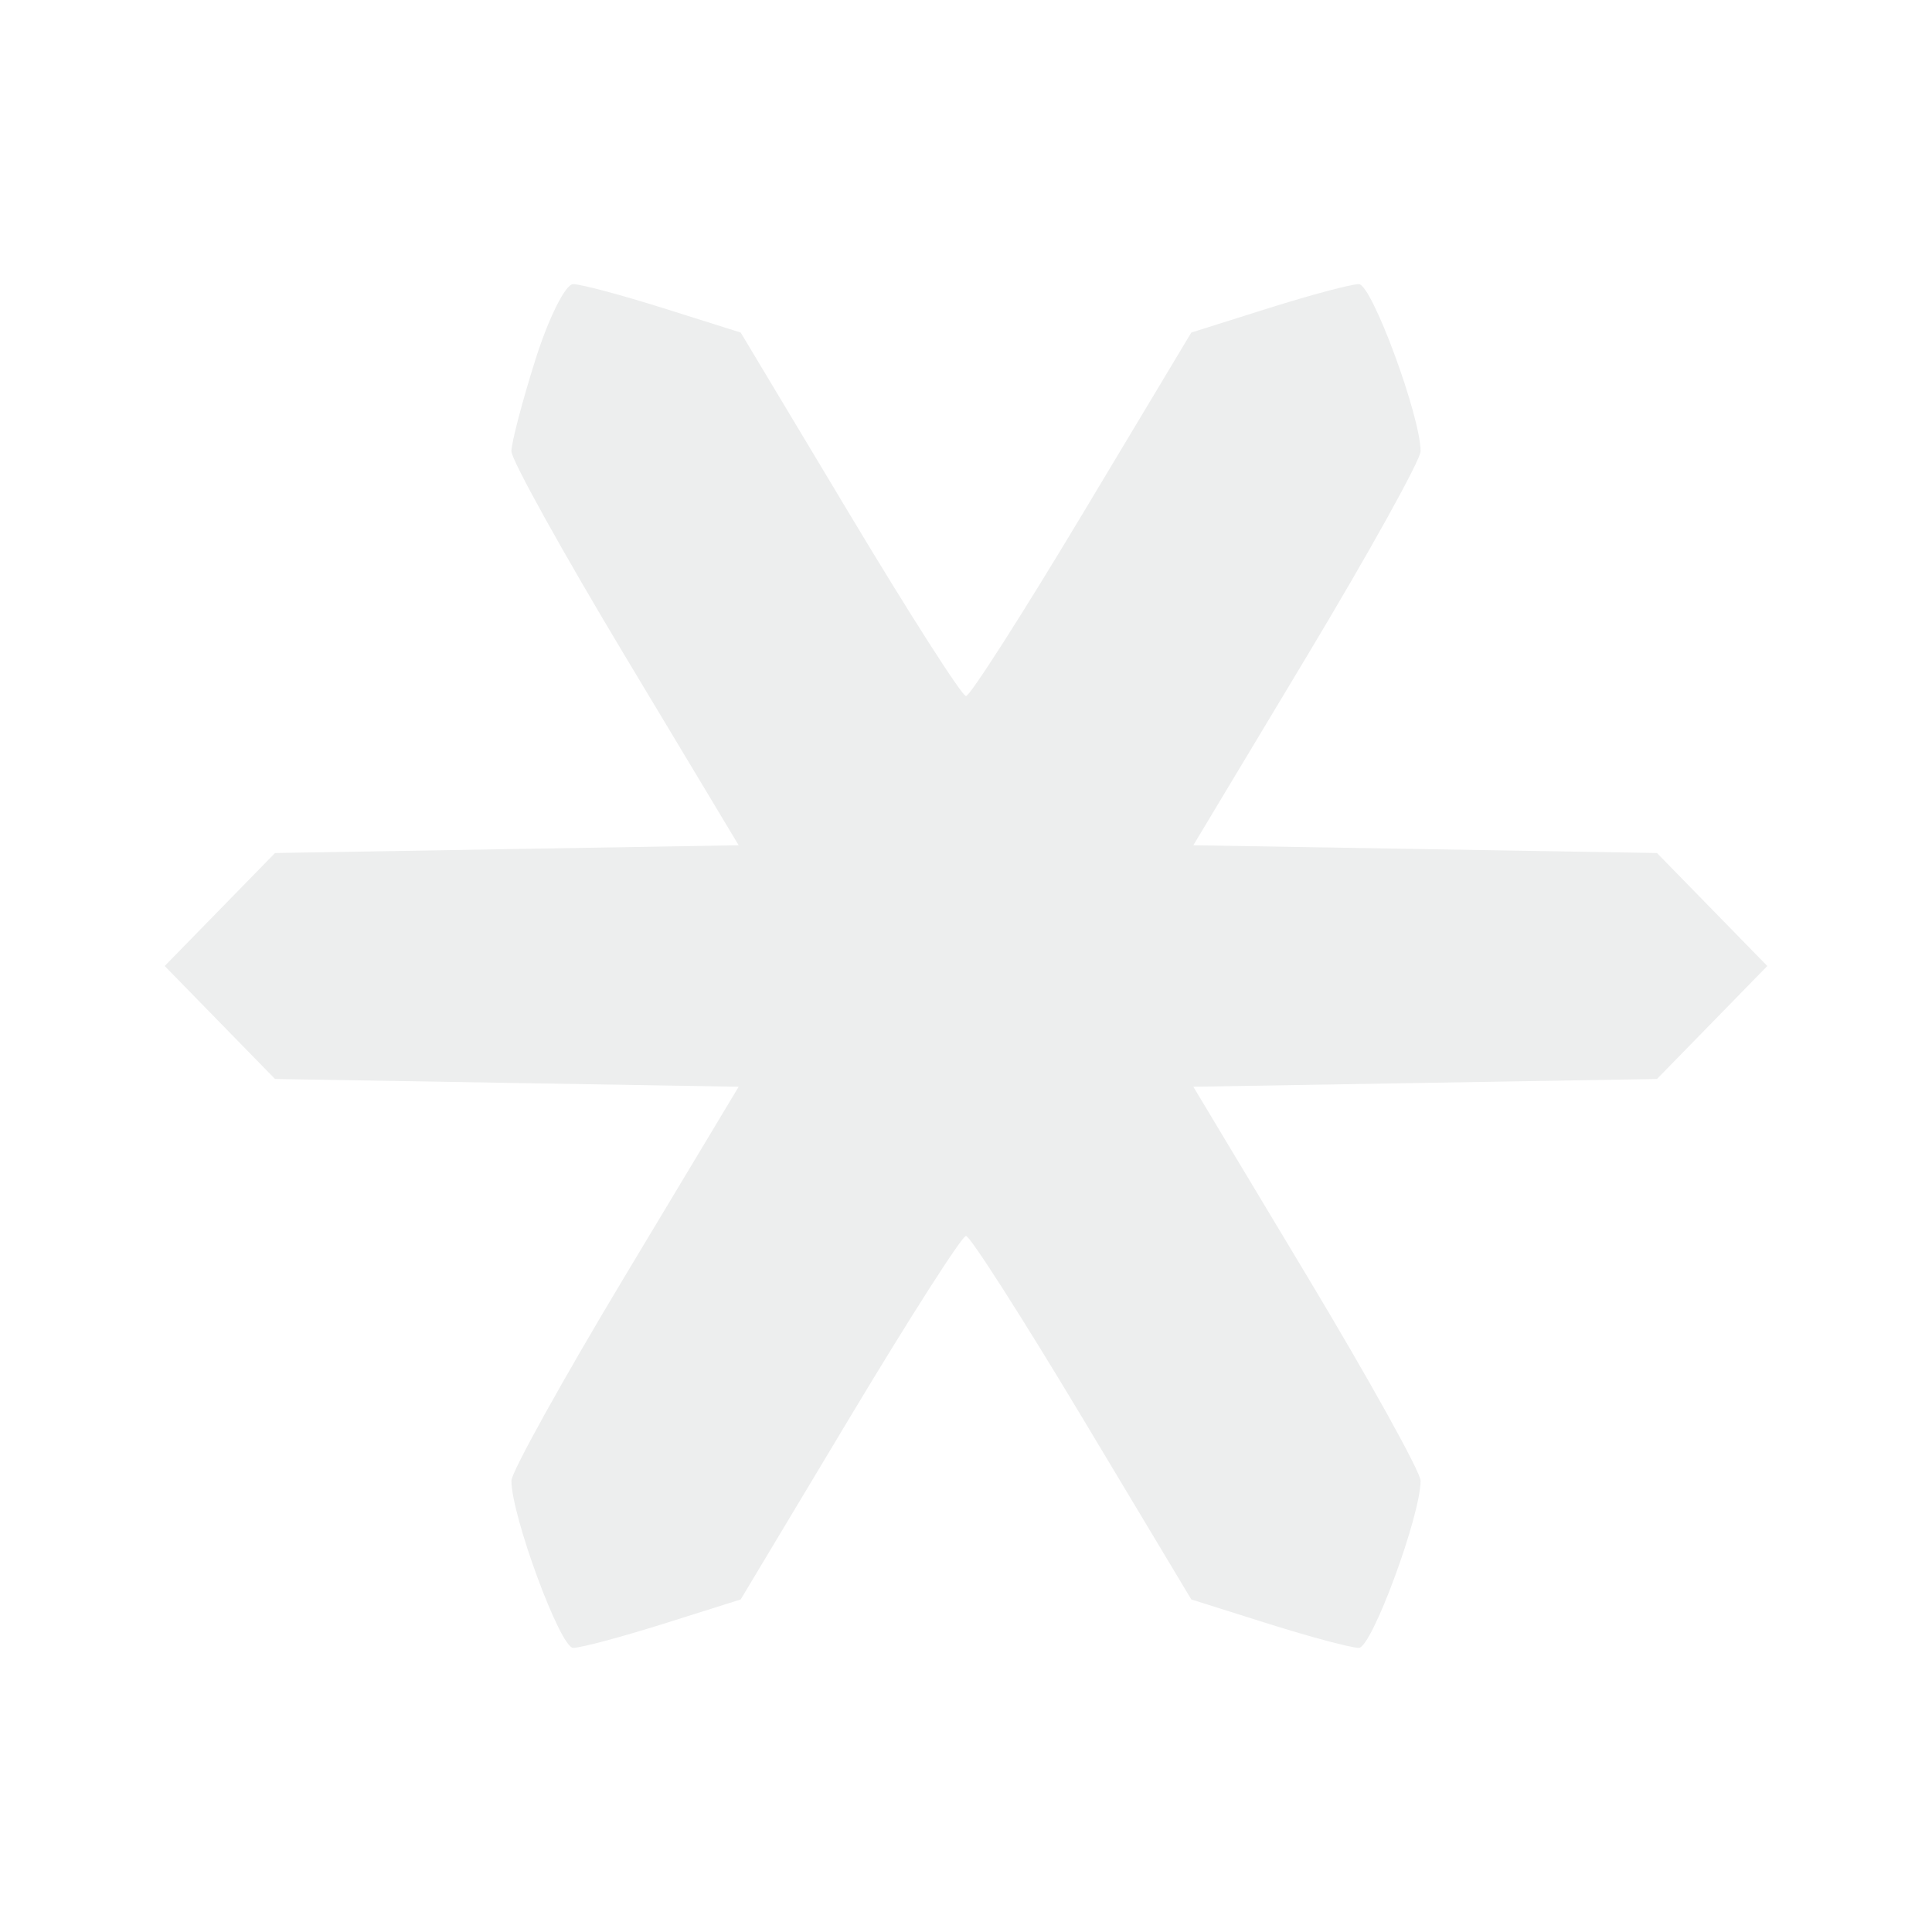
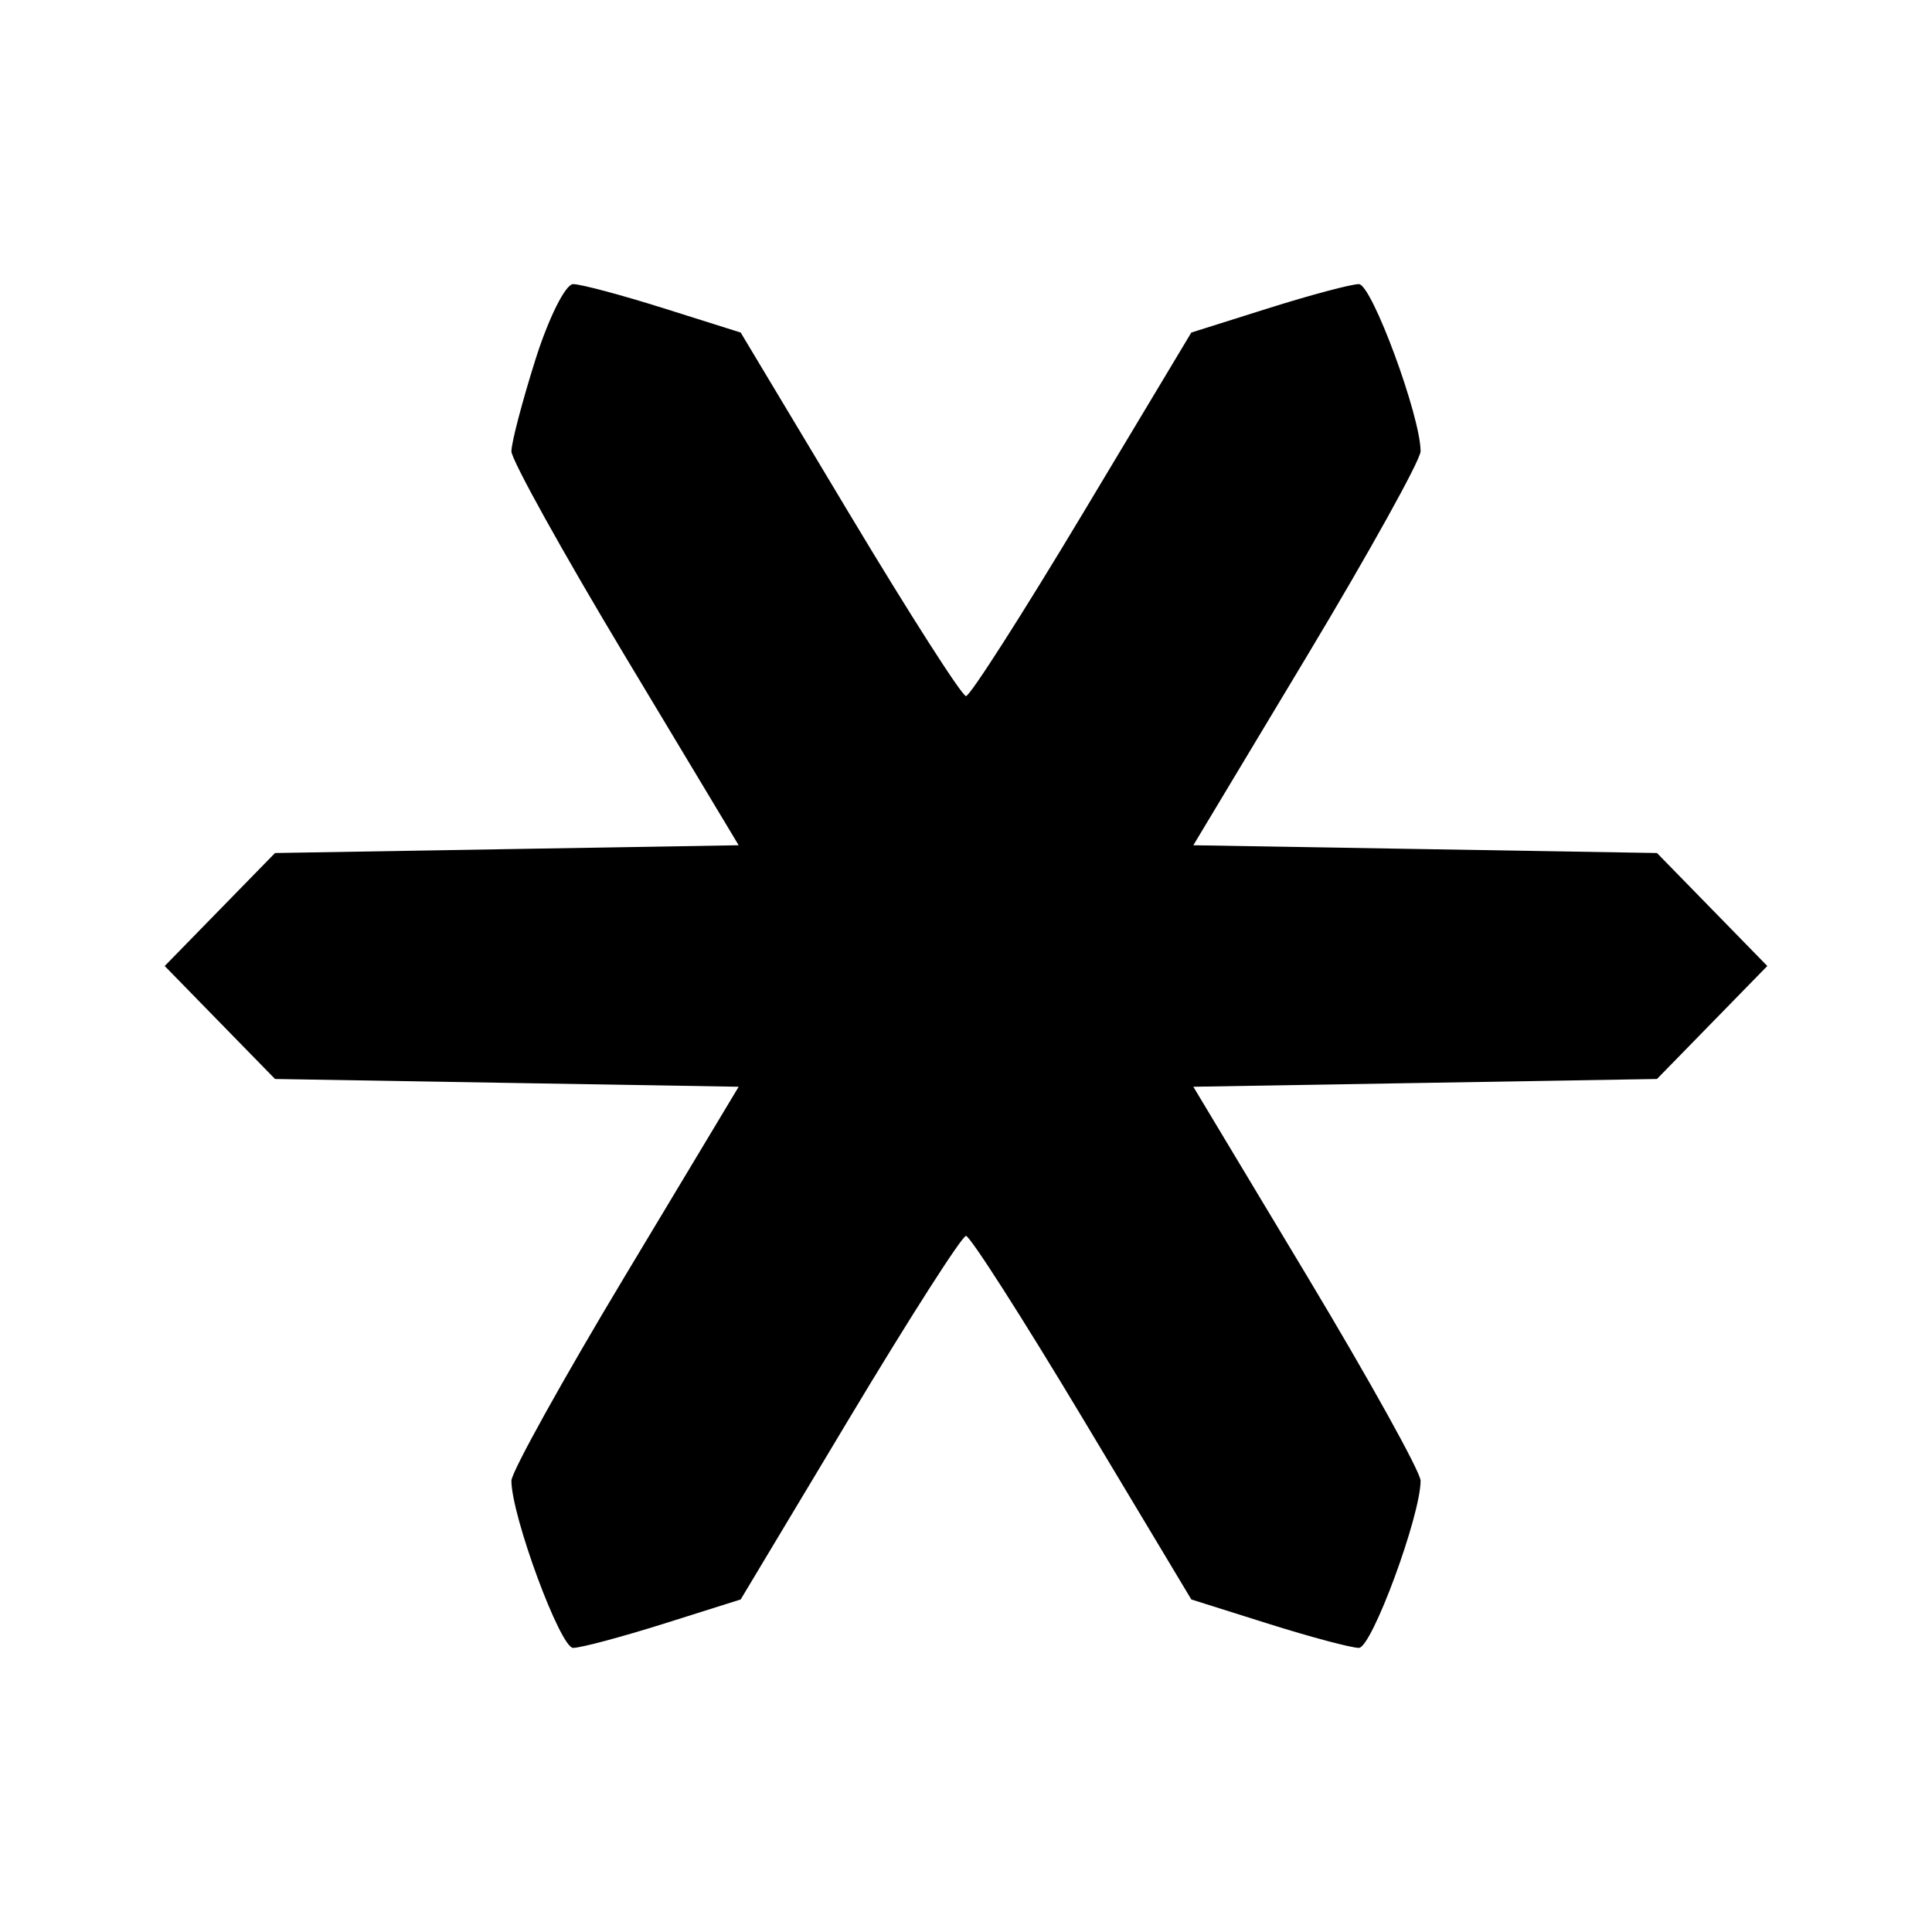
<svg xmlns="http://www.w3.org/2000/svg" width="136" height="136" viewBox="0 0 136 136" version="1.1">
-   <path d="" stroke="none" fill="#edeeee" fill-rule="evenodd" />
-   <path d="M 37.683 25.338 C 36.757 28.274, 36 31.168, 36 31.769 C 36 32.370, 39.599 38.856, 43.998 46.181 L 51.997 59.500 35.678 59.773 L 19.360 60.047 15.477 64.023 L 11.594 68 15.477 71.977 L 19.360 75.953 35.678 76.227 L 51.997 76.500 43.998 89.819 C 39.599 97.144, 36 103.630, 36 104.231 C 36 106.692, 39.436 116, 40.345 116 C 40.883 116, 43.757 115.233, 46.731 114.296 L 52.139 112.591 59.813 99.796 C 64.034 92.758, 67.718 87, 68 87 C 68.282 87, 71.966 92.758, 76.187 99.796 L 83.861 112.591 89.269 114.296 C 92.243 115.233, 95.117 116, 95.655 116 C 96.564 116, 100 106.692, 100 104.231 C 100 103.630, 96.401 97.144, 92.002 89.819 L 84.003 76.500 100.322 76.227 L 116.640 75.953 120.523 71.977 L 124.406 68 120.523 64.023 L 116.640 60.047 100.322 59.773 L 84.003 59.500 92.002 46.181 C 96.401 38.856, 100 32.370, 100 31.769 C 100 29.308, 96.564 20, 95.655 20 C 95.117 20, 92.243 20.767, 89.269 21.704 L 83.861 23.409 76.187 36.204 C 71.966 43.242, 68.282 49, 68 49 C 67.718 49, 64.034 43.242, 59.813 36.204 L 52.139 23.409 46.731 21.704 C 43.757 20.767, 40.883 20, 40.345 20 C 39.806 20, 38.608 22.402, 37.683 25.338" stroke="none" fill="#edeeee" fill-rule="evenodd" />
+   <g fill="currentColor" fill-rule="nonzero">
+     <path d="" stroke="none" />
+     <path d="M 37.683 25.338 C 36.757 28.274, 36 31.168, 36 31.769 C 36 32.370, 39.599 38.856, 43.998 46.181 L 51.997 59.500 35.678 59.773 L 19.360 60.047 15.477 64.023 L 11.594 68 15.477 71.977 L 19.360 75.953 35.678 76.227 L 51.997 76.500 43.998 89.819 C 39.599 97.144, 36 103.630, 36 104.231 C 36 106.692, 39.436 116, 40.345 116 C 40.883 116, 43.757 115.233, 46.731 114.296 L 52.139 112.591 59.813 99.796 C 64.034 92.758, 67.718 87, 68 87 C 68.282 87, 71.966 92.758, 76.187 99.796 L 83.861 112.591 89.269 114.296 C 92.243 115.233, 95.117 116, 95.655 116 C 96.564 116, 100 106.692, 100 104.231 C 100 103.630, 96.401 97.144, 92.002 89.819 L 84.003 76.500 100.322 76.227 L 116.640 75.953 120.523 71.977 L 124.406 68 120.523 64.023 L 116.640 60.047 100.322 59.773 L 84.003 59.500 92.002 46.181 C 96.401 38.856, 100 32.370, 100 31.769 C 100 29.308, 96.564 20, 95.655 20 C 95.117 20, 92.243 20.767, 89.269 21.704 L 83.861 23.409 76.187 36.204 C 71.966 43.242, 68.282 49, 68 49 C 67.718 49, 64.034 43.242, 59.813 36.204 L 52.139 23.409 46.731 21.704 C 43.757 20.767, 40.883 20, 40.345 20 C 39.806 20, 38.608 22.402, 37.683 25.338" stroke="none" />
+   </g>
</svg>
